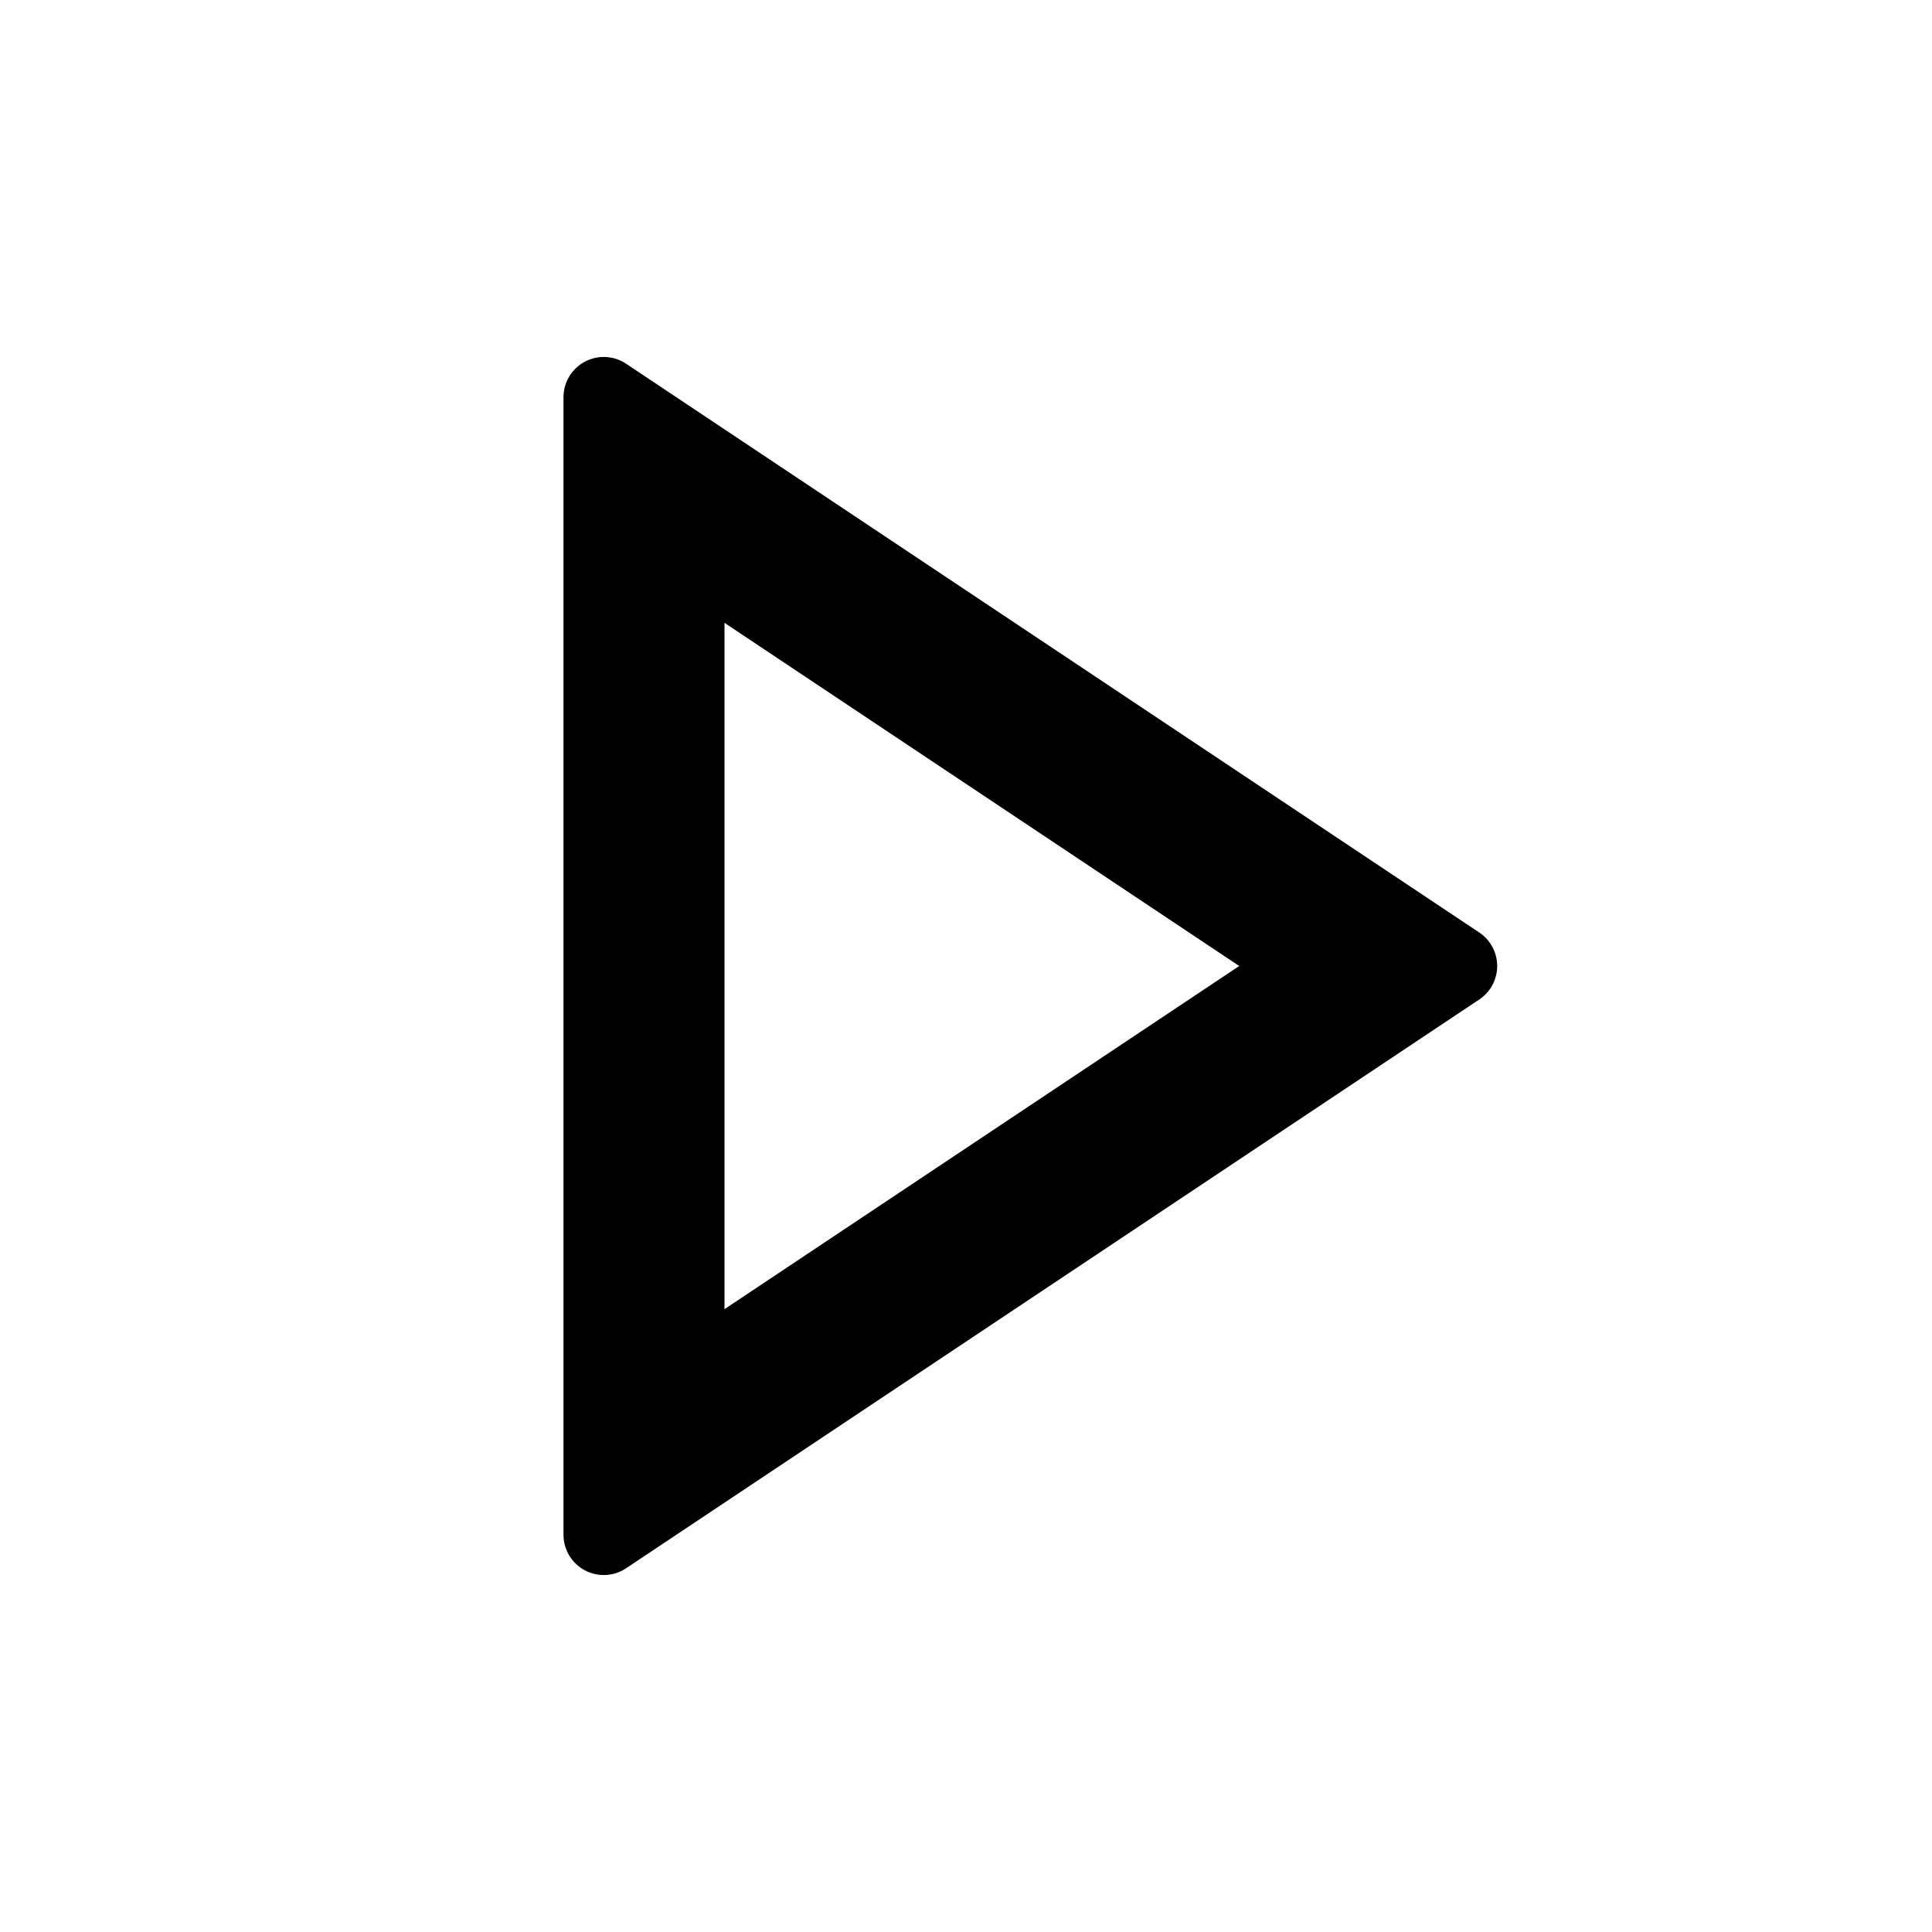
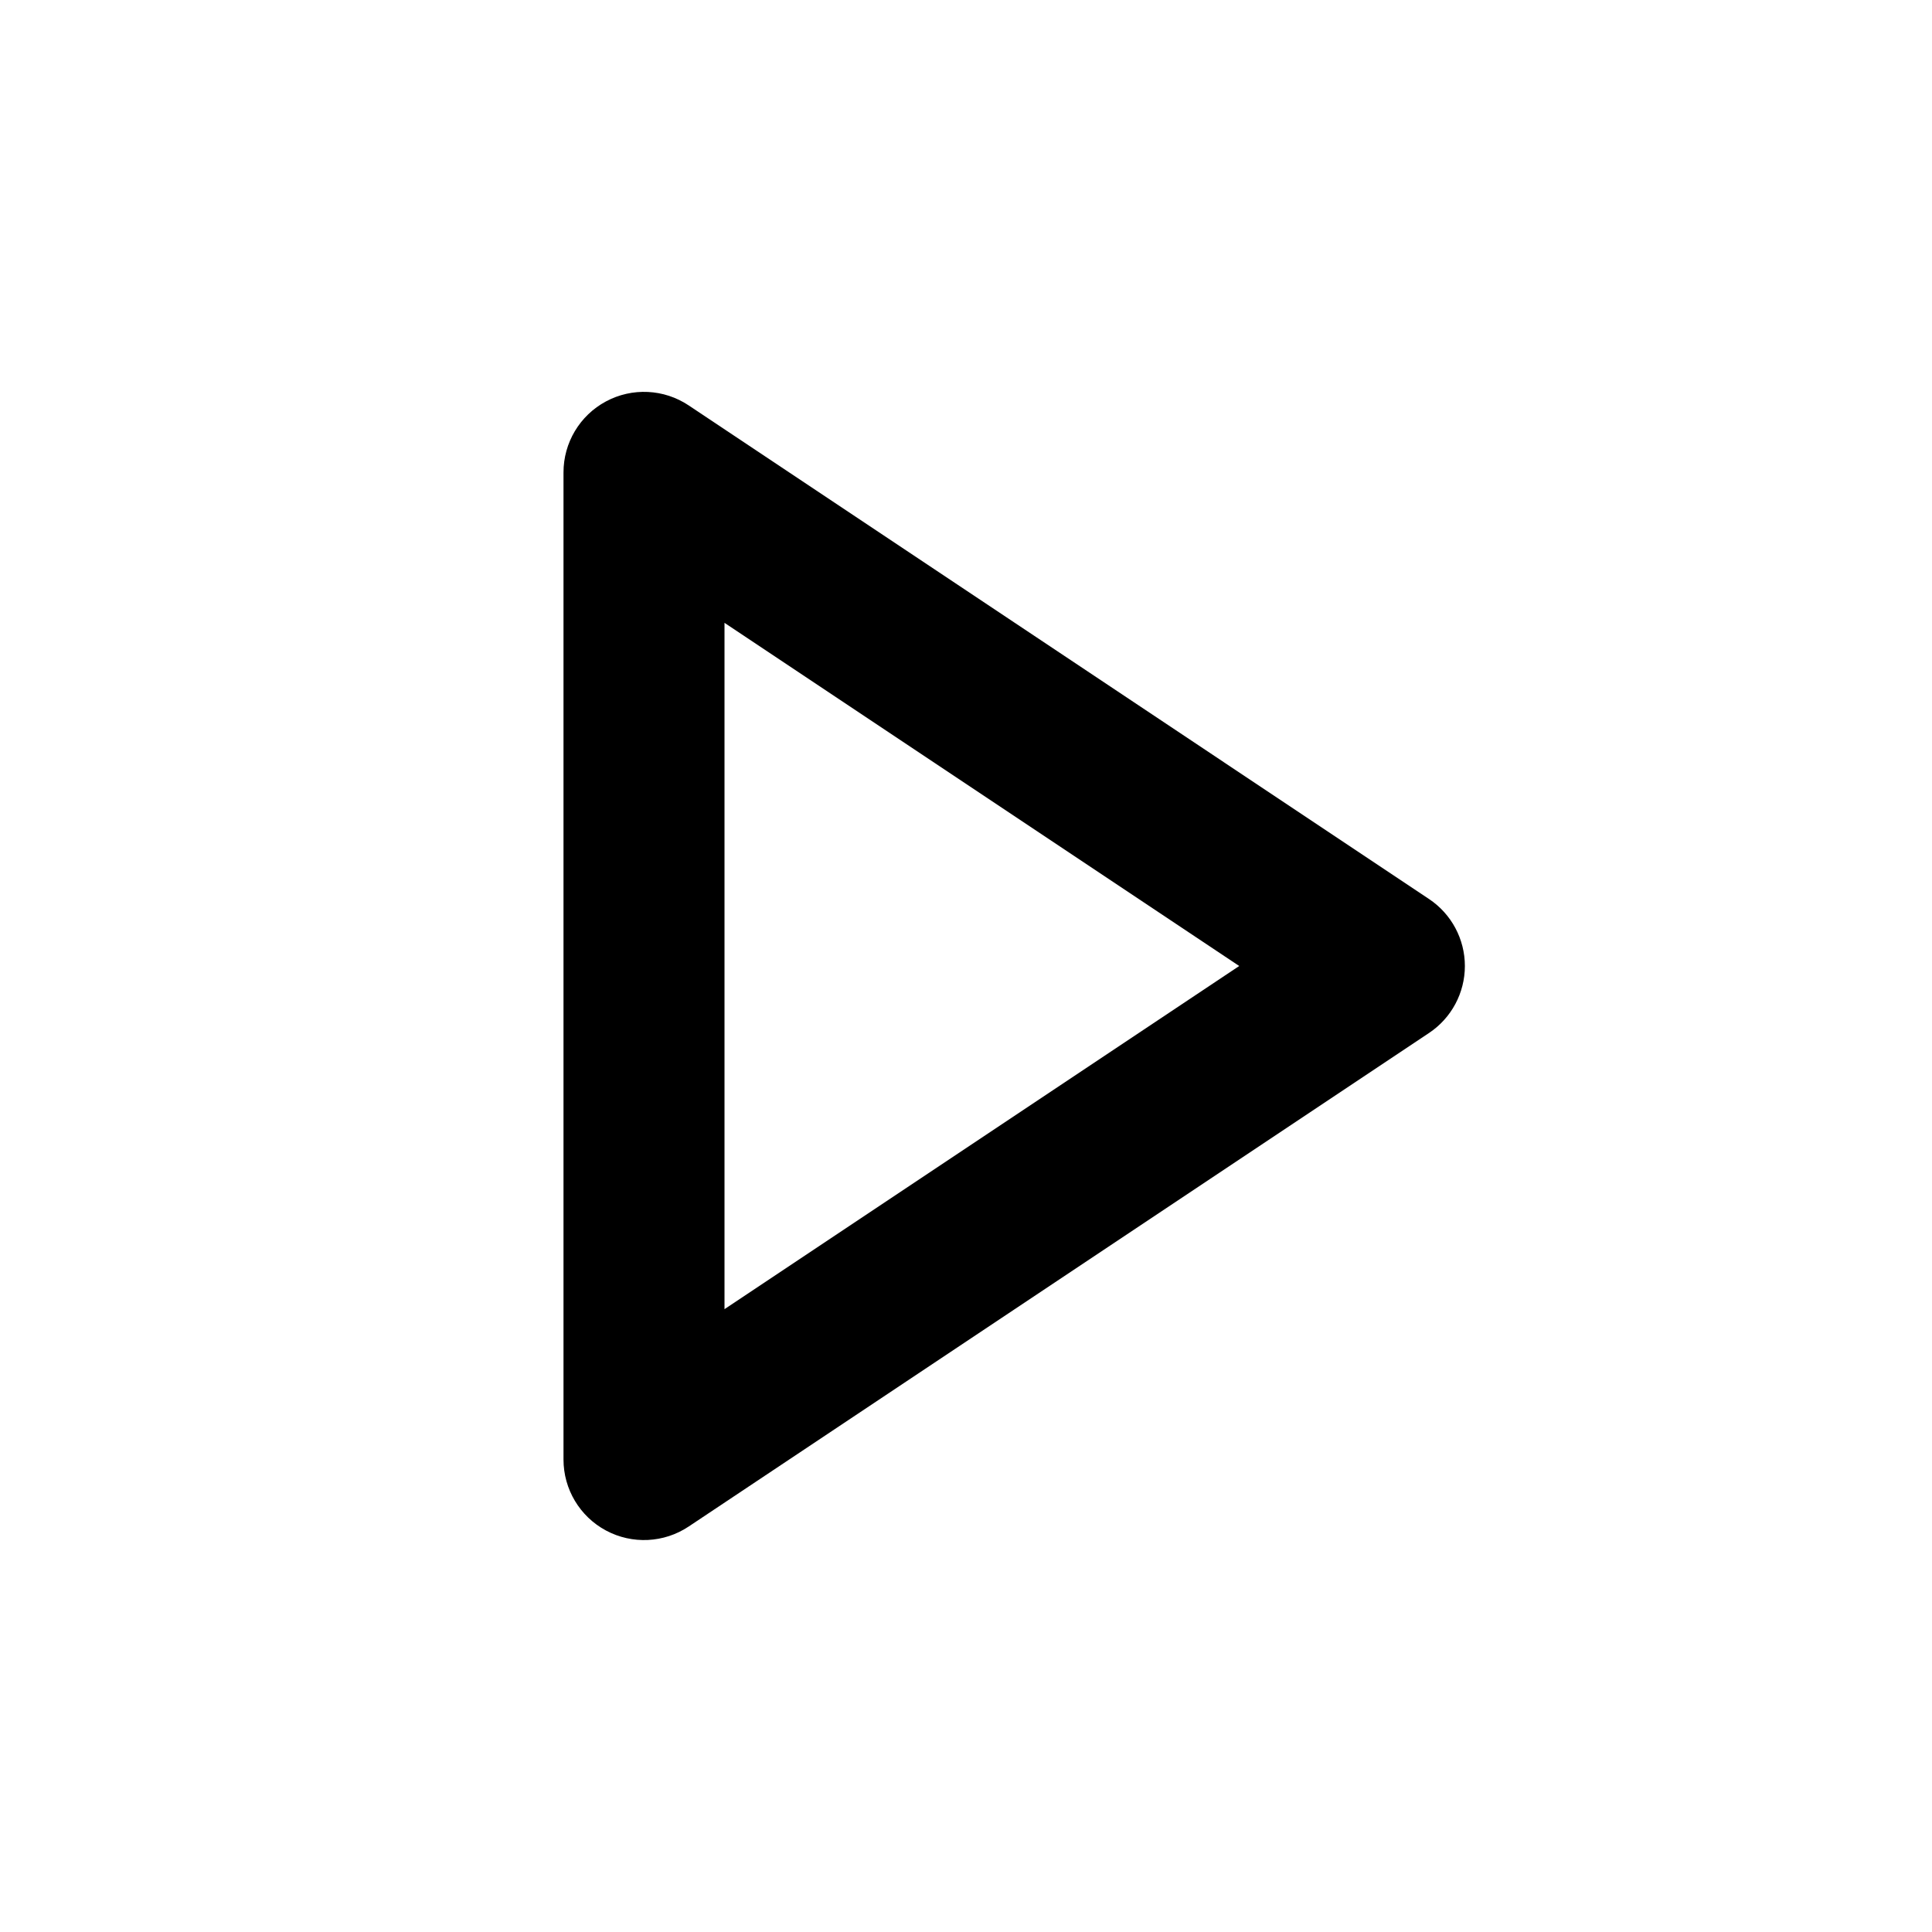
<svg xmlns="http://www.w3.org/2000/svg" width="24" height="24" fill="currentColor" viewBox="0 0 24 24">
-   <path d="M15.394 12L9 7.737v8.526L15.394 12zm2.982.416L7.777 19.482A.5.5 0 017 19.066V4.934a.5.5 0 01.777-.416l10.599 7.066a.5.5 0 010 .832z" />
+   <path fill-rule="evenodd" d="M9 16.263L15.394 12 9 7.737v8.526zM7 5.868v12.263a1 1 0 001.555.832l9.197-6.131a1 1 0 000-1.664L8.555 5.036A1 1 0 007 5.87z" clip-rule="evenodd" />
</svg>
